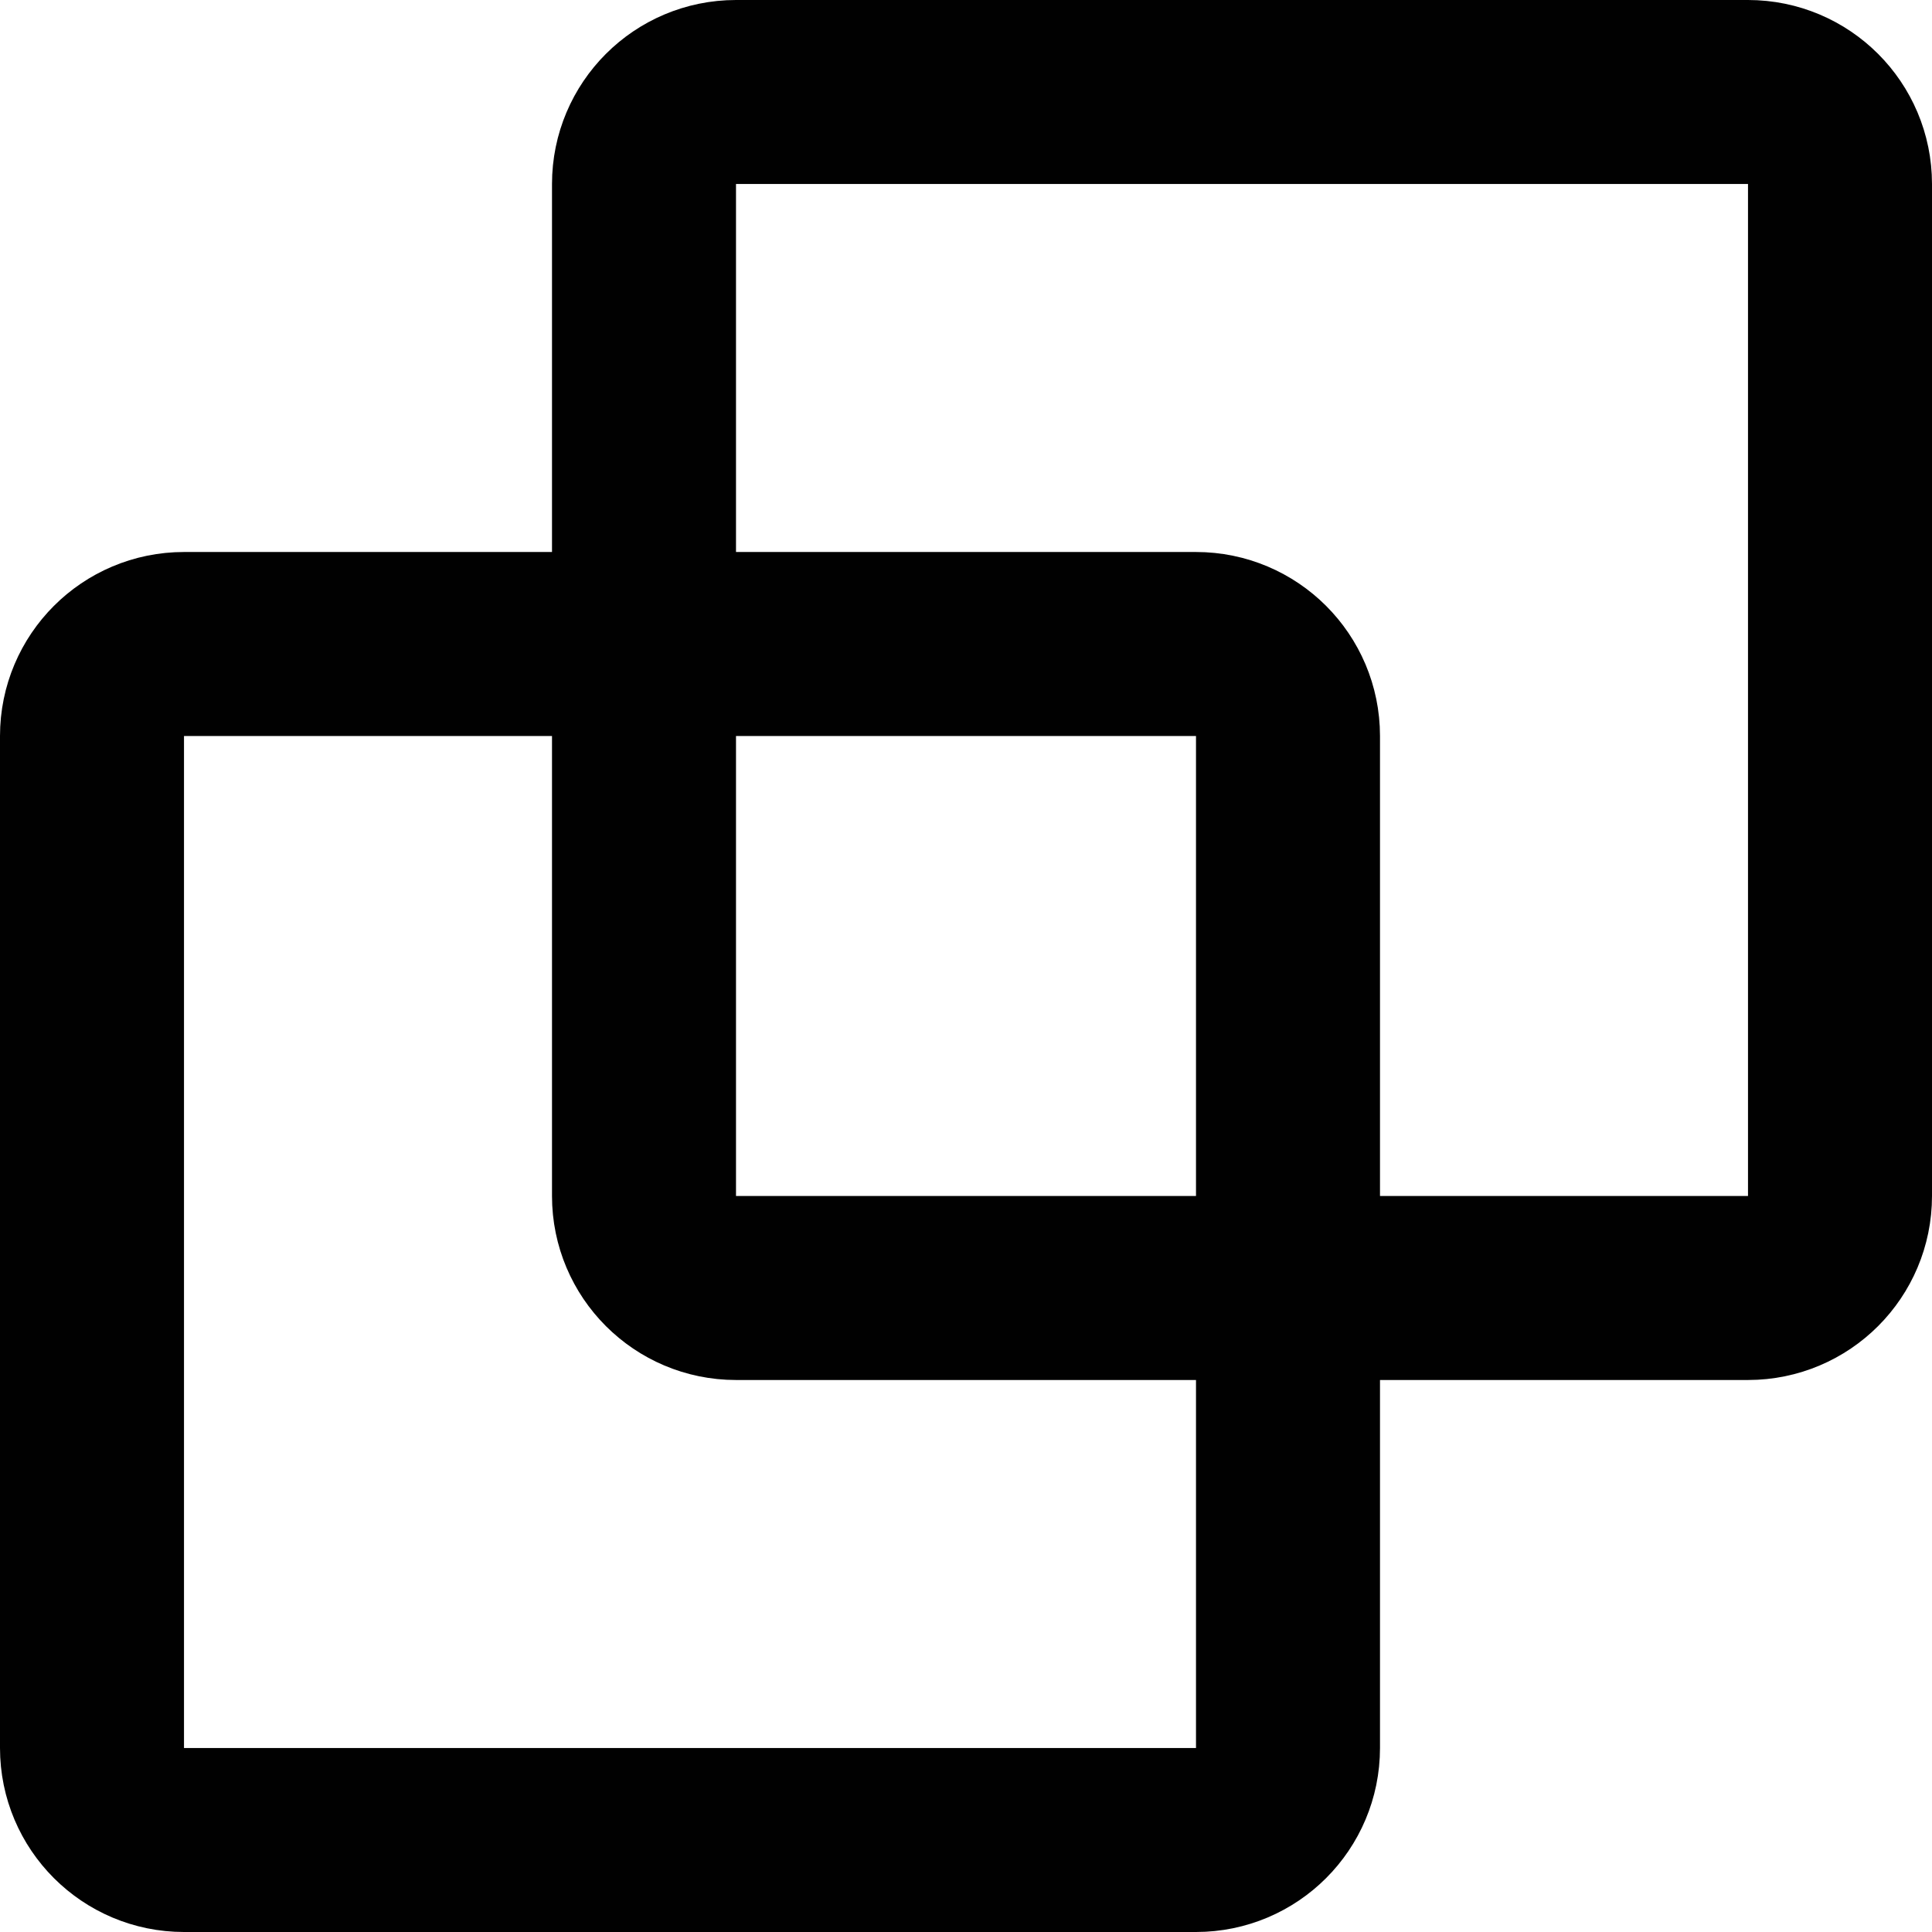
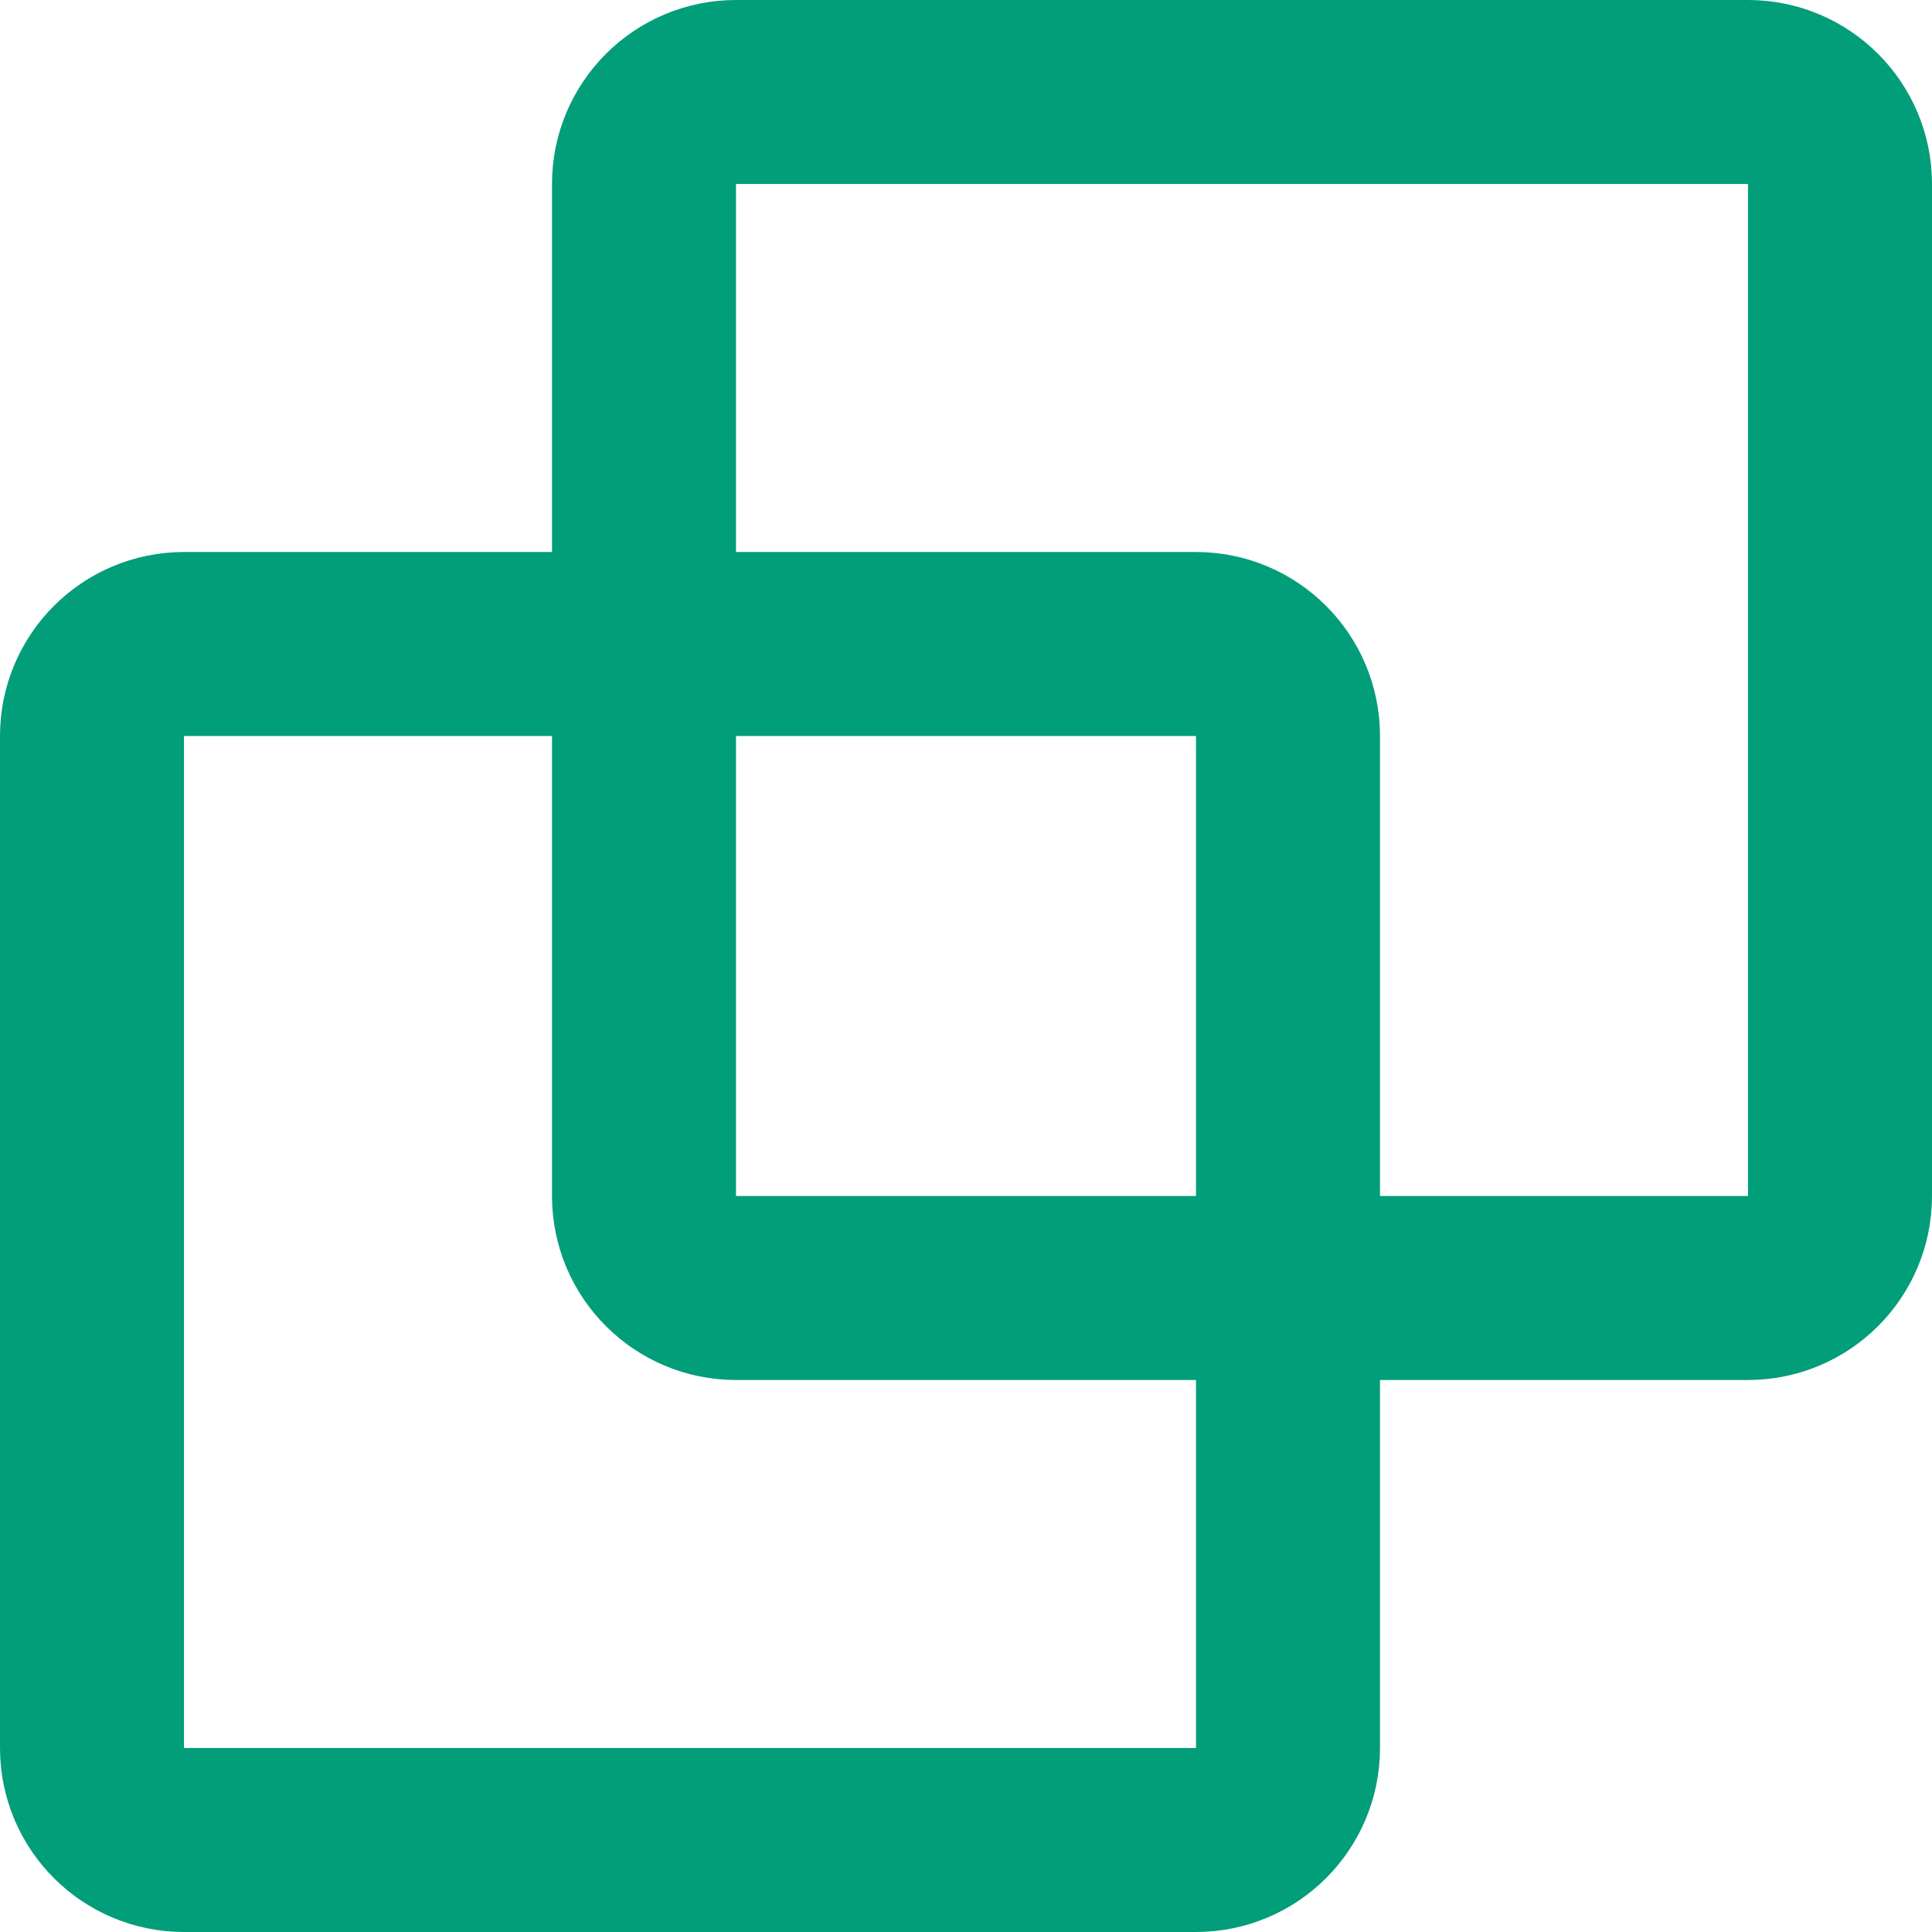
<svg xmlns="http://www.w3.org/2000/svg" viewBox="0 0 21 21" fill="none">
-   <rect x="1" y="7" width="13" height="13" rx="1" stroke="#010101" stroke-width="2" />
-   <rect x="7" y="1" width="13" height="13" rx="1" stroke="#010101" stroke-width="2" />
+   <rect x="1" y="7" width="13" height="13" rx="1" stroke="#019E79" stroke-width="2" />
+   <rect x="7" y="1" width="13" height="13" rx="1" stroke="#019E79" stroke-width="2" />
</svg>
